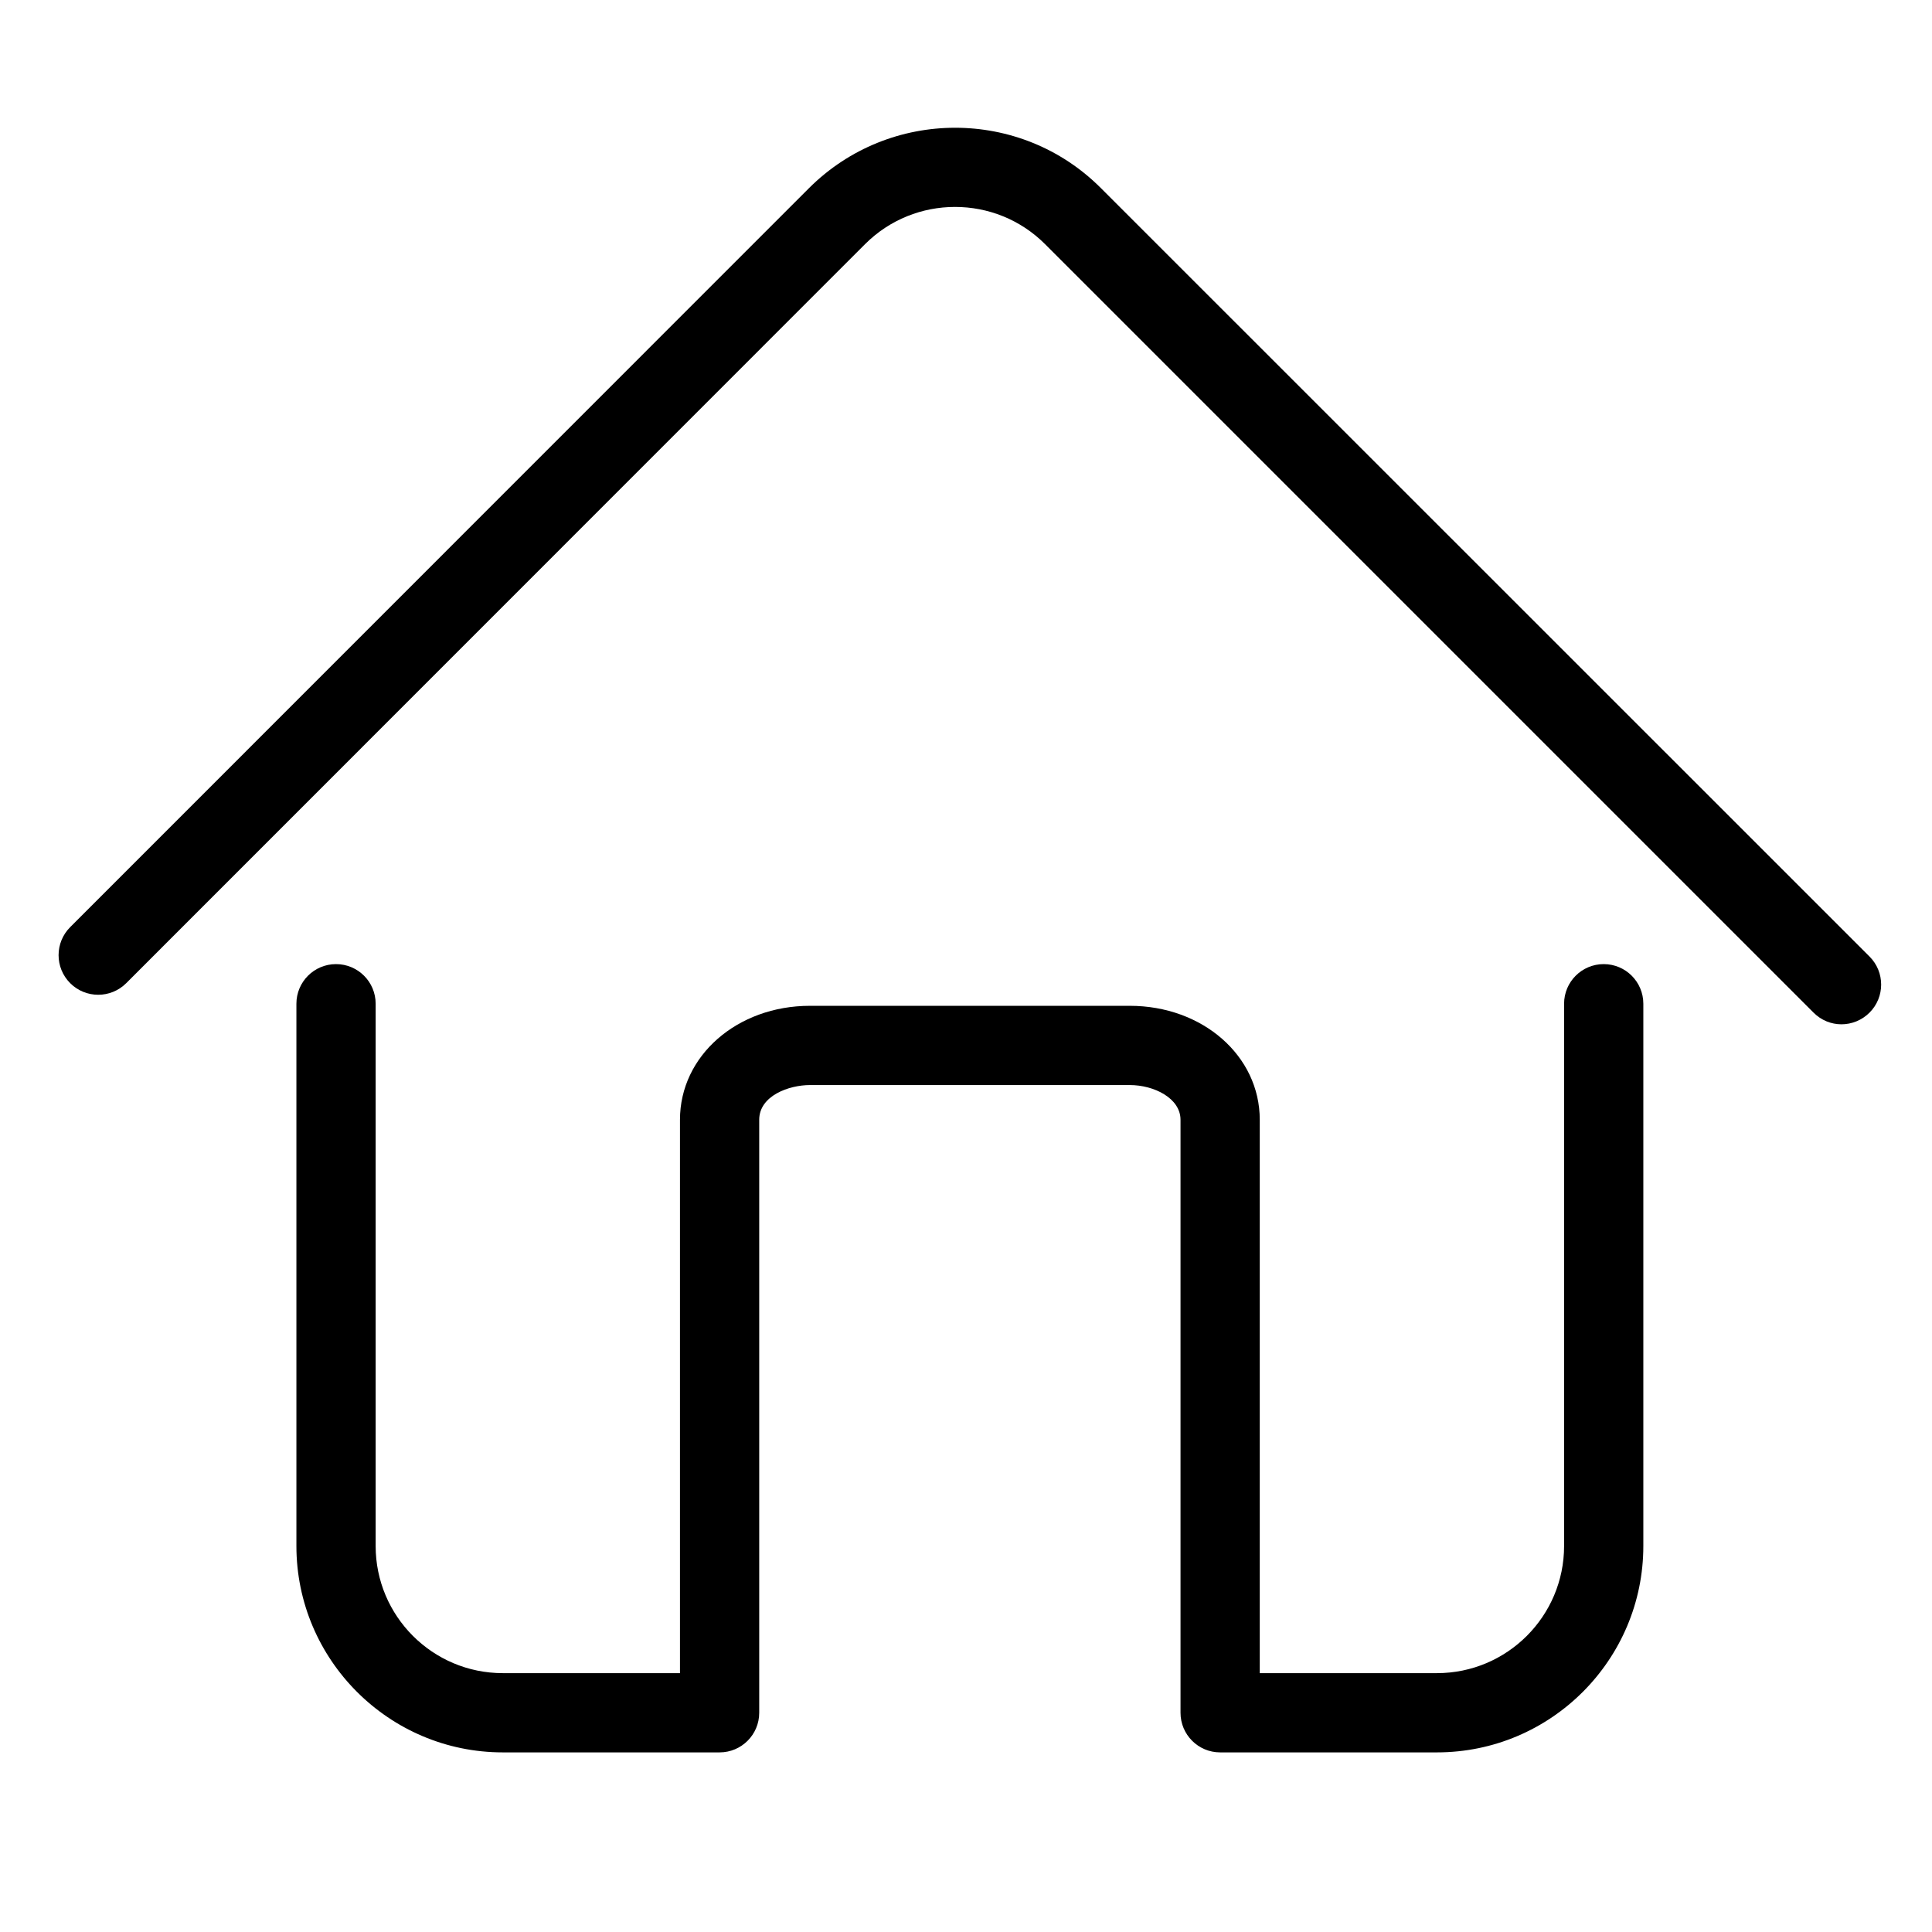
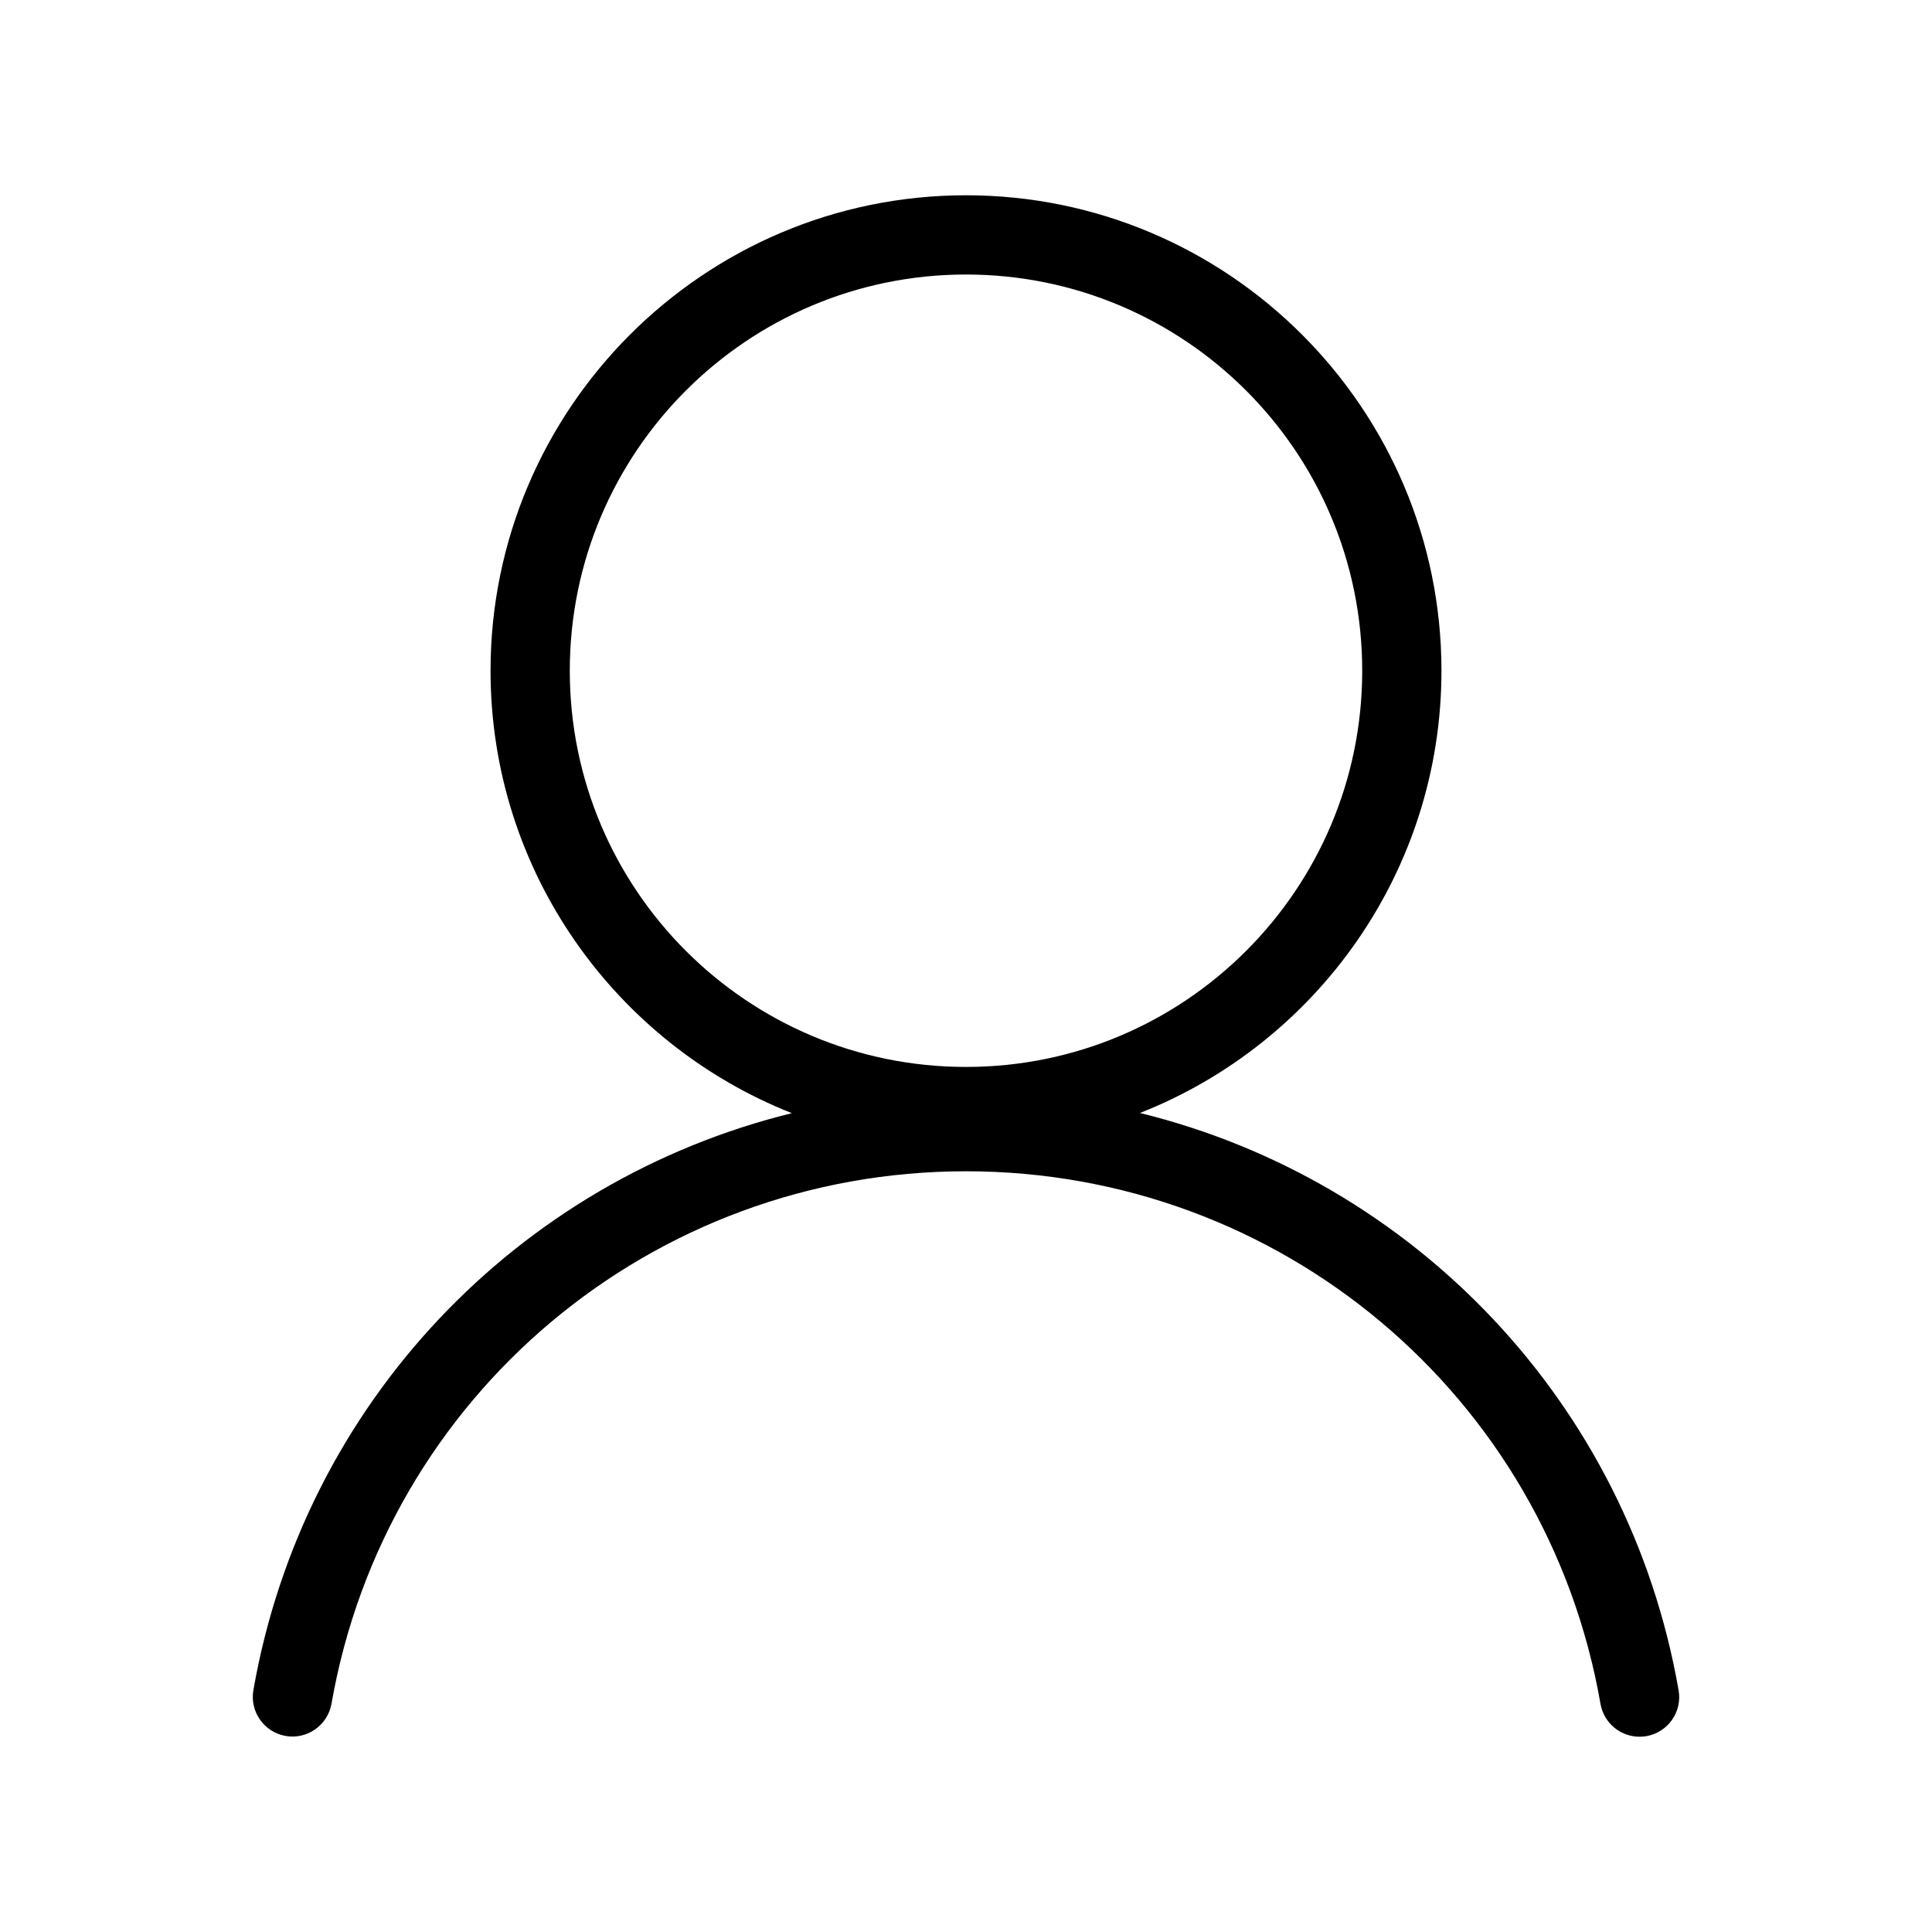
- <svg xmlns="http://www.w3.org/2000/svg" class="icon" viewBox="0 0 1024 1024" version="1.1" p-id="435" height="128" width="128">
-   <path d="M761.6 928.8H646.7c-11.6 0-21-9.4-21-21V593.5c0-11.4-14-18.4-26.9-18.4H429.3c-11.2 0-26.9 5.7-26.9 18.4v314.3c0 11.6-9.4 21-21 21H266.5c-60.3 0-109.4-49.1-109.4-109.4V532c0-11.6 9.4-21 21-21s21 9.4 21 21v287.4c0 37.2 30.2 67.4 67.4 67.4h93.9V593.5c0-33.9 30.3-60.4 68.9-60.4h169.5c38.6 0 68.9 26.5 68.9 60.4v293.3h93.9c37.2 0 67.4-30.2 67.4-67.4V532c0-11.6 9.4-21 21-21s21 9.4 21 21v287.4c0 60.3-49 109.4-109.4 109.4z" p-id="436" />
-   <path d="M976 542.9c-5.4 0-10.7-2.1-14.8-6.2L553.9 129.4c-26.3-26.3-69.1-26.3-95.4 0L66.9 521.1c-8.2 8.2-21.5 8.2-29.7 0s-8.2-21.5 0-29.7L428.8 99.7c42.7-42.6 112.1-42.7 154.7 0L990.9 507c8.2 8.2 8.2 21.5 0 29.7-4.1 4.1-9.5 6.2-14.9 6.2z" p-id="437" />
+ <svg xmlns="http://www.w3.org/2000/svg" class="icon" viewBox="0 0 1024 1024" version="1.1" p-id="499" height="128" width="128">
+   <path d="M889.7 895.9c-26.6-152.5-140.6-270.4-285.5-306 93.5-36.8 159.8-128 159.8-234.4 0-139-113-252-252-252s-252 113.1-252 252c0 106.4 66.3 197.6 159.7 234.5C274.9 625.6 161 743.3 134.3 895.8c-2 11.4 5.7 22.3 17.1 24.3 11.4 2 22.3-5.7 24.3-17.1 28.6-163.5 170-282.2 336.3-282.2s307.8 118.7 336.3 282.3c1.8 10.2 10.6 17.4 20.7 17.4 1.2 0 2.4-0.1 3.6-0.3 11.4-2 19.1-12.8 17.1-24.3zM302 355.5c0-116 94.1-210 210-210s210 94 210 210-94.1 210-210 210c-116 0-210-94.1-210-210z" fill="" p-id="500" />
</svg>
